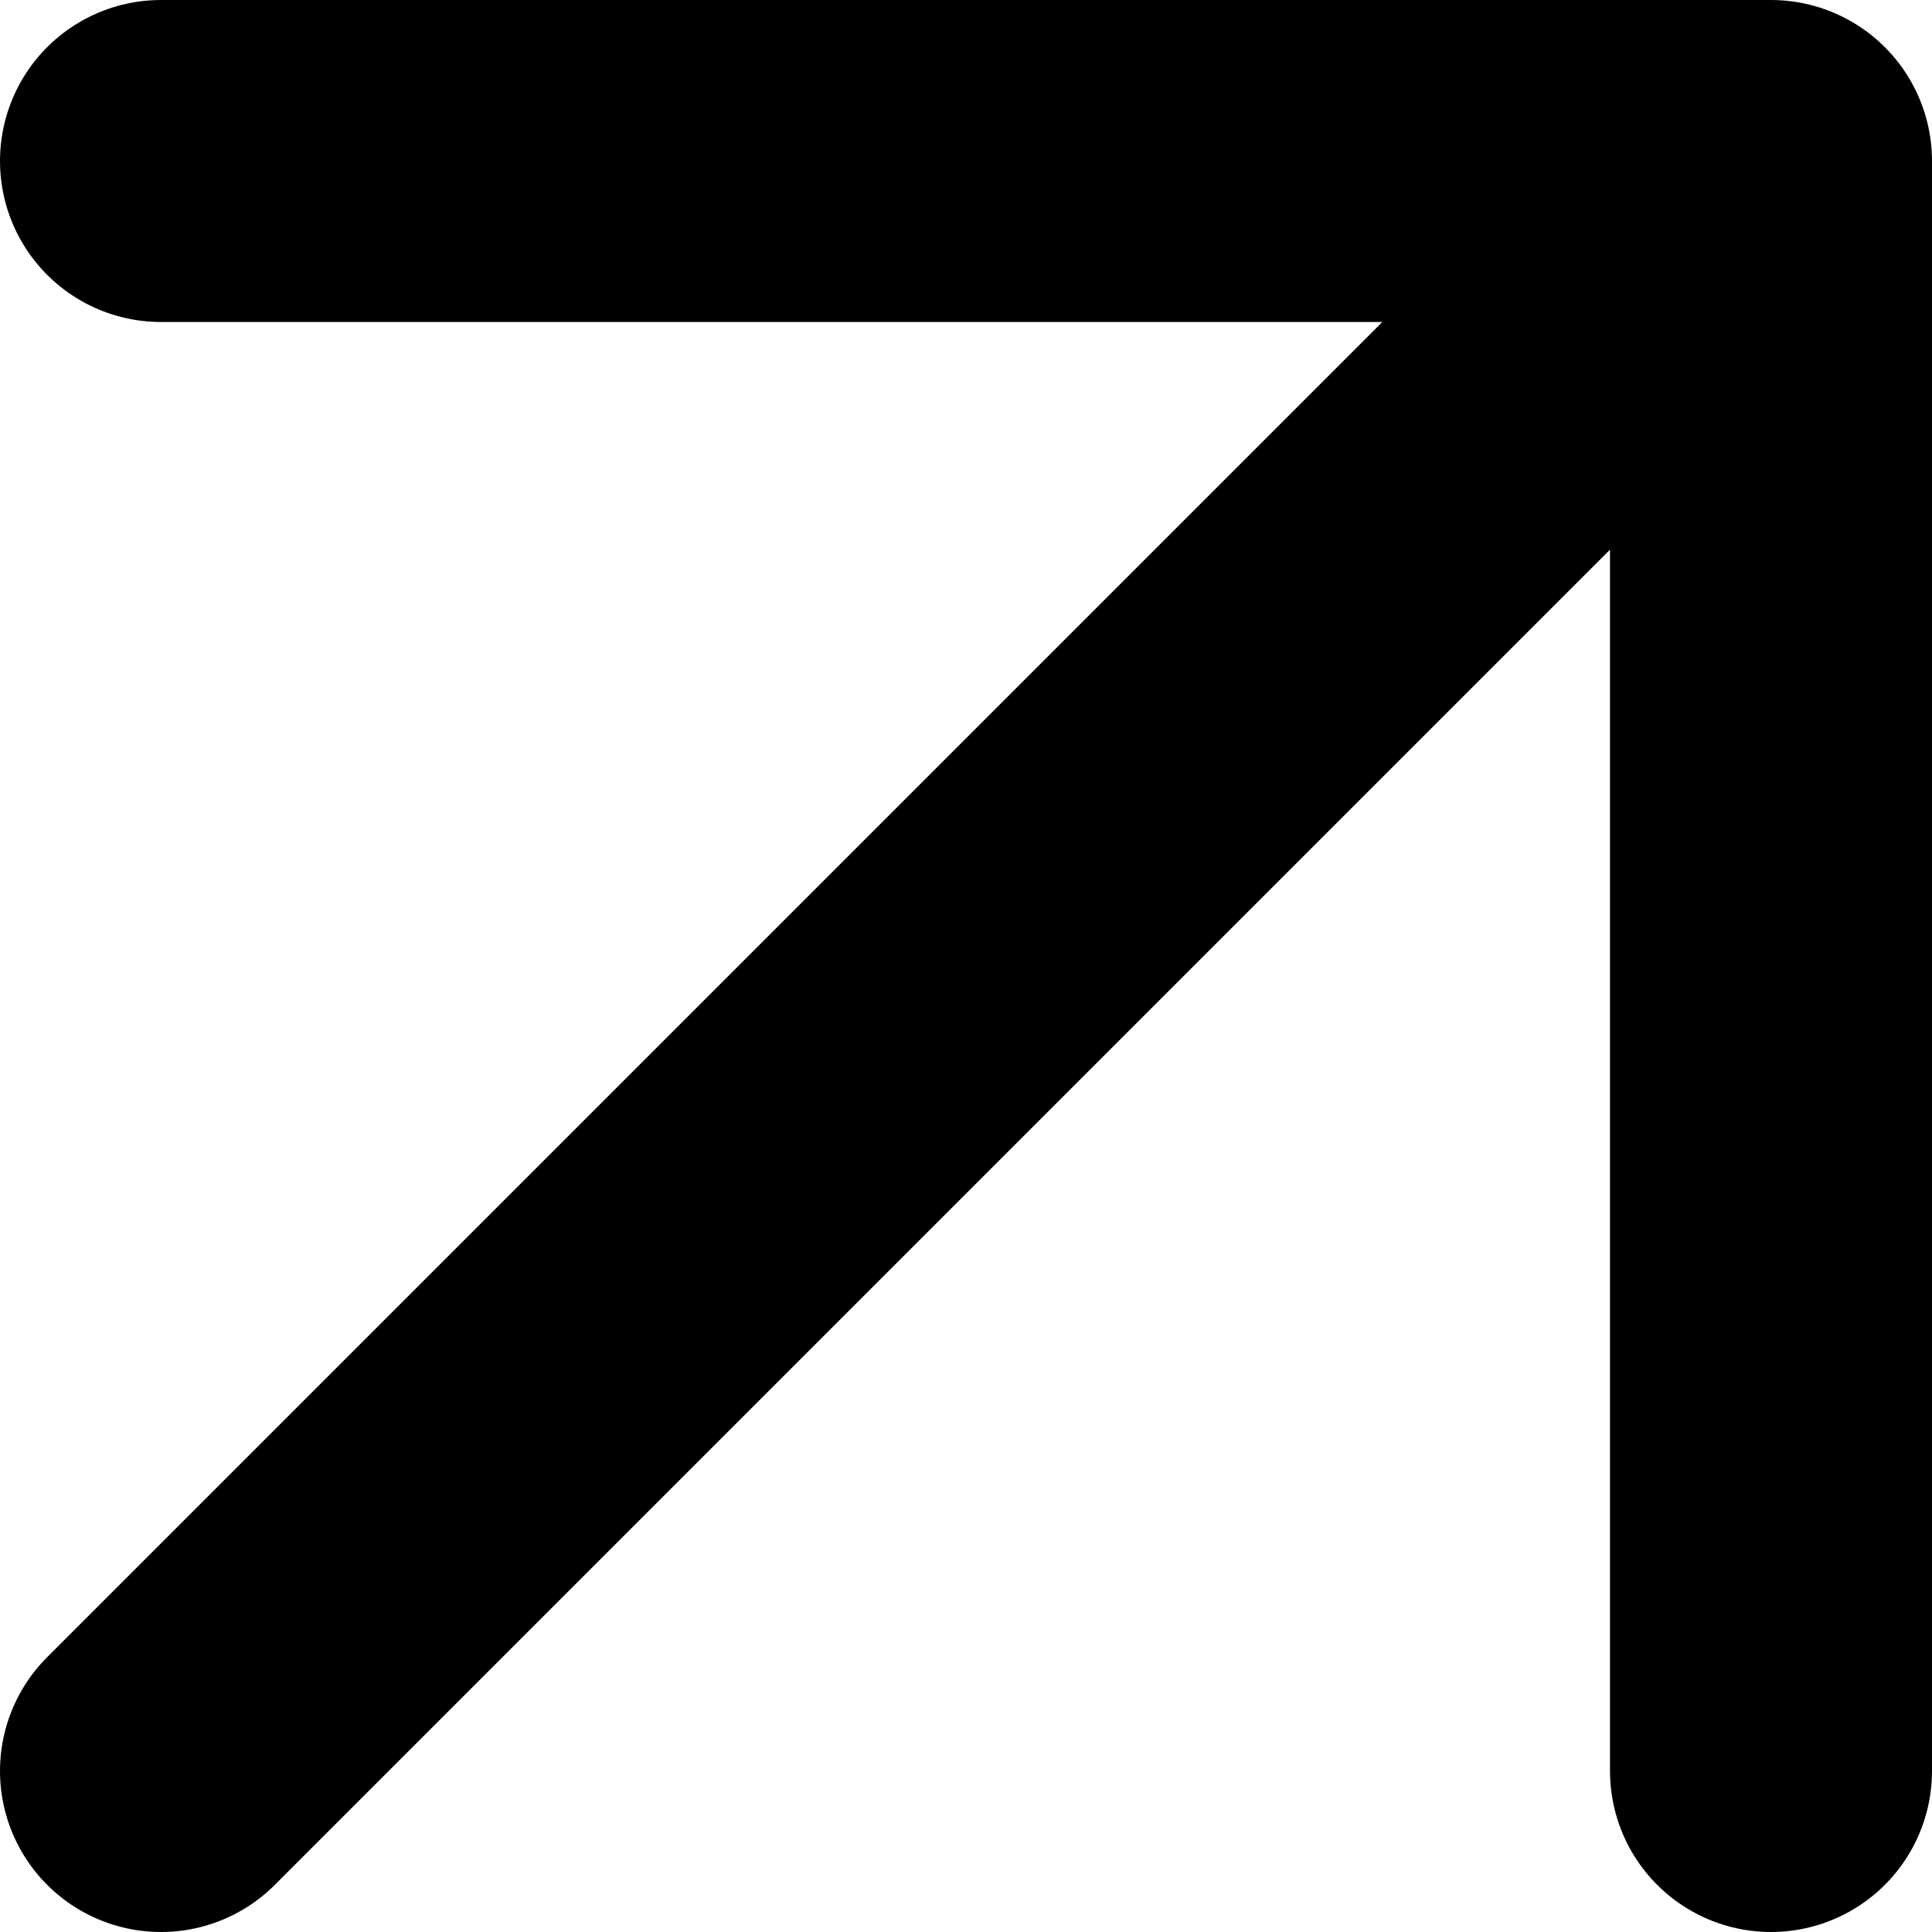
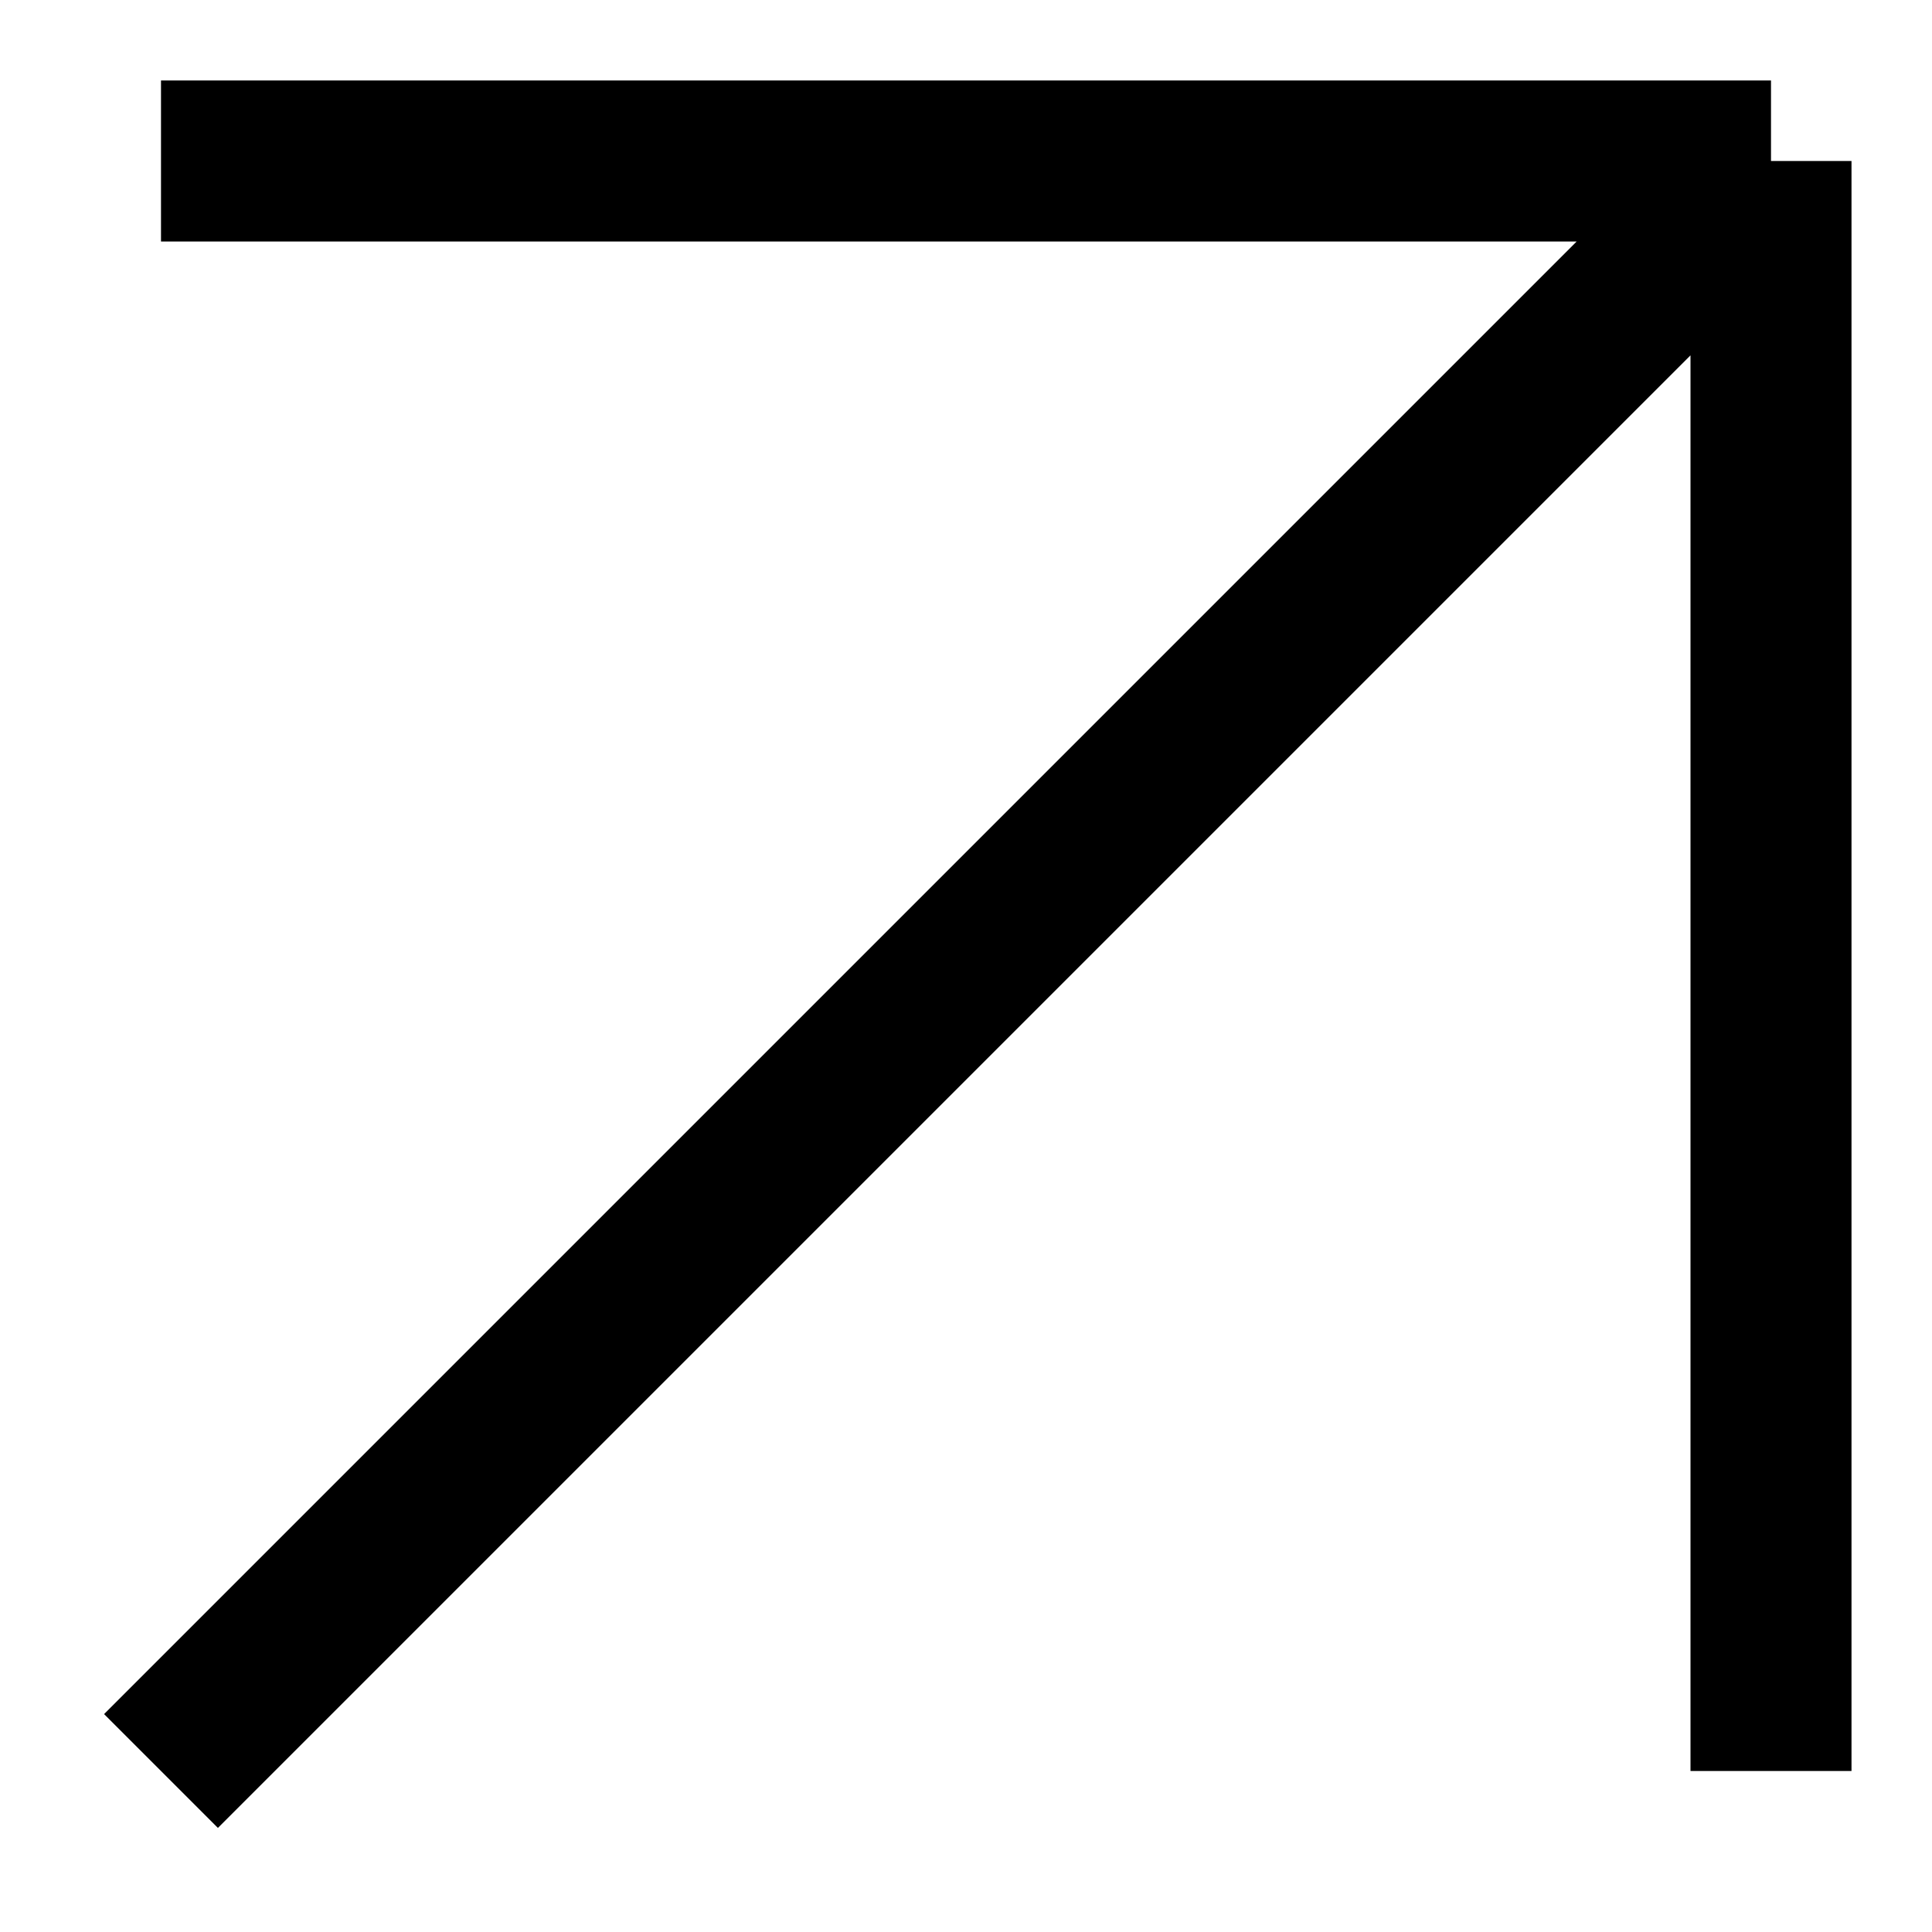
<svg xmlns="http://www.w3.org/2000/svg" width="12" height="12" viewBox="0 0 12 12" fill="none">
-   <path d="M1 11L11 1M11 1H1M11 1V11" stroke="black" stroke-width="2" stroke-linecap="round" stroke-linejoin="round" />
+   <path d="M1 11L11 1M11 1H1M11 1V11" stroke="black" strokeWidth="2" strokeLinecap="round" strokeLinejoin="round" />
</svg>
